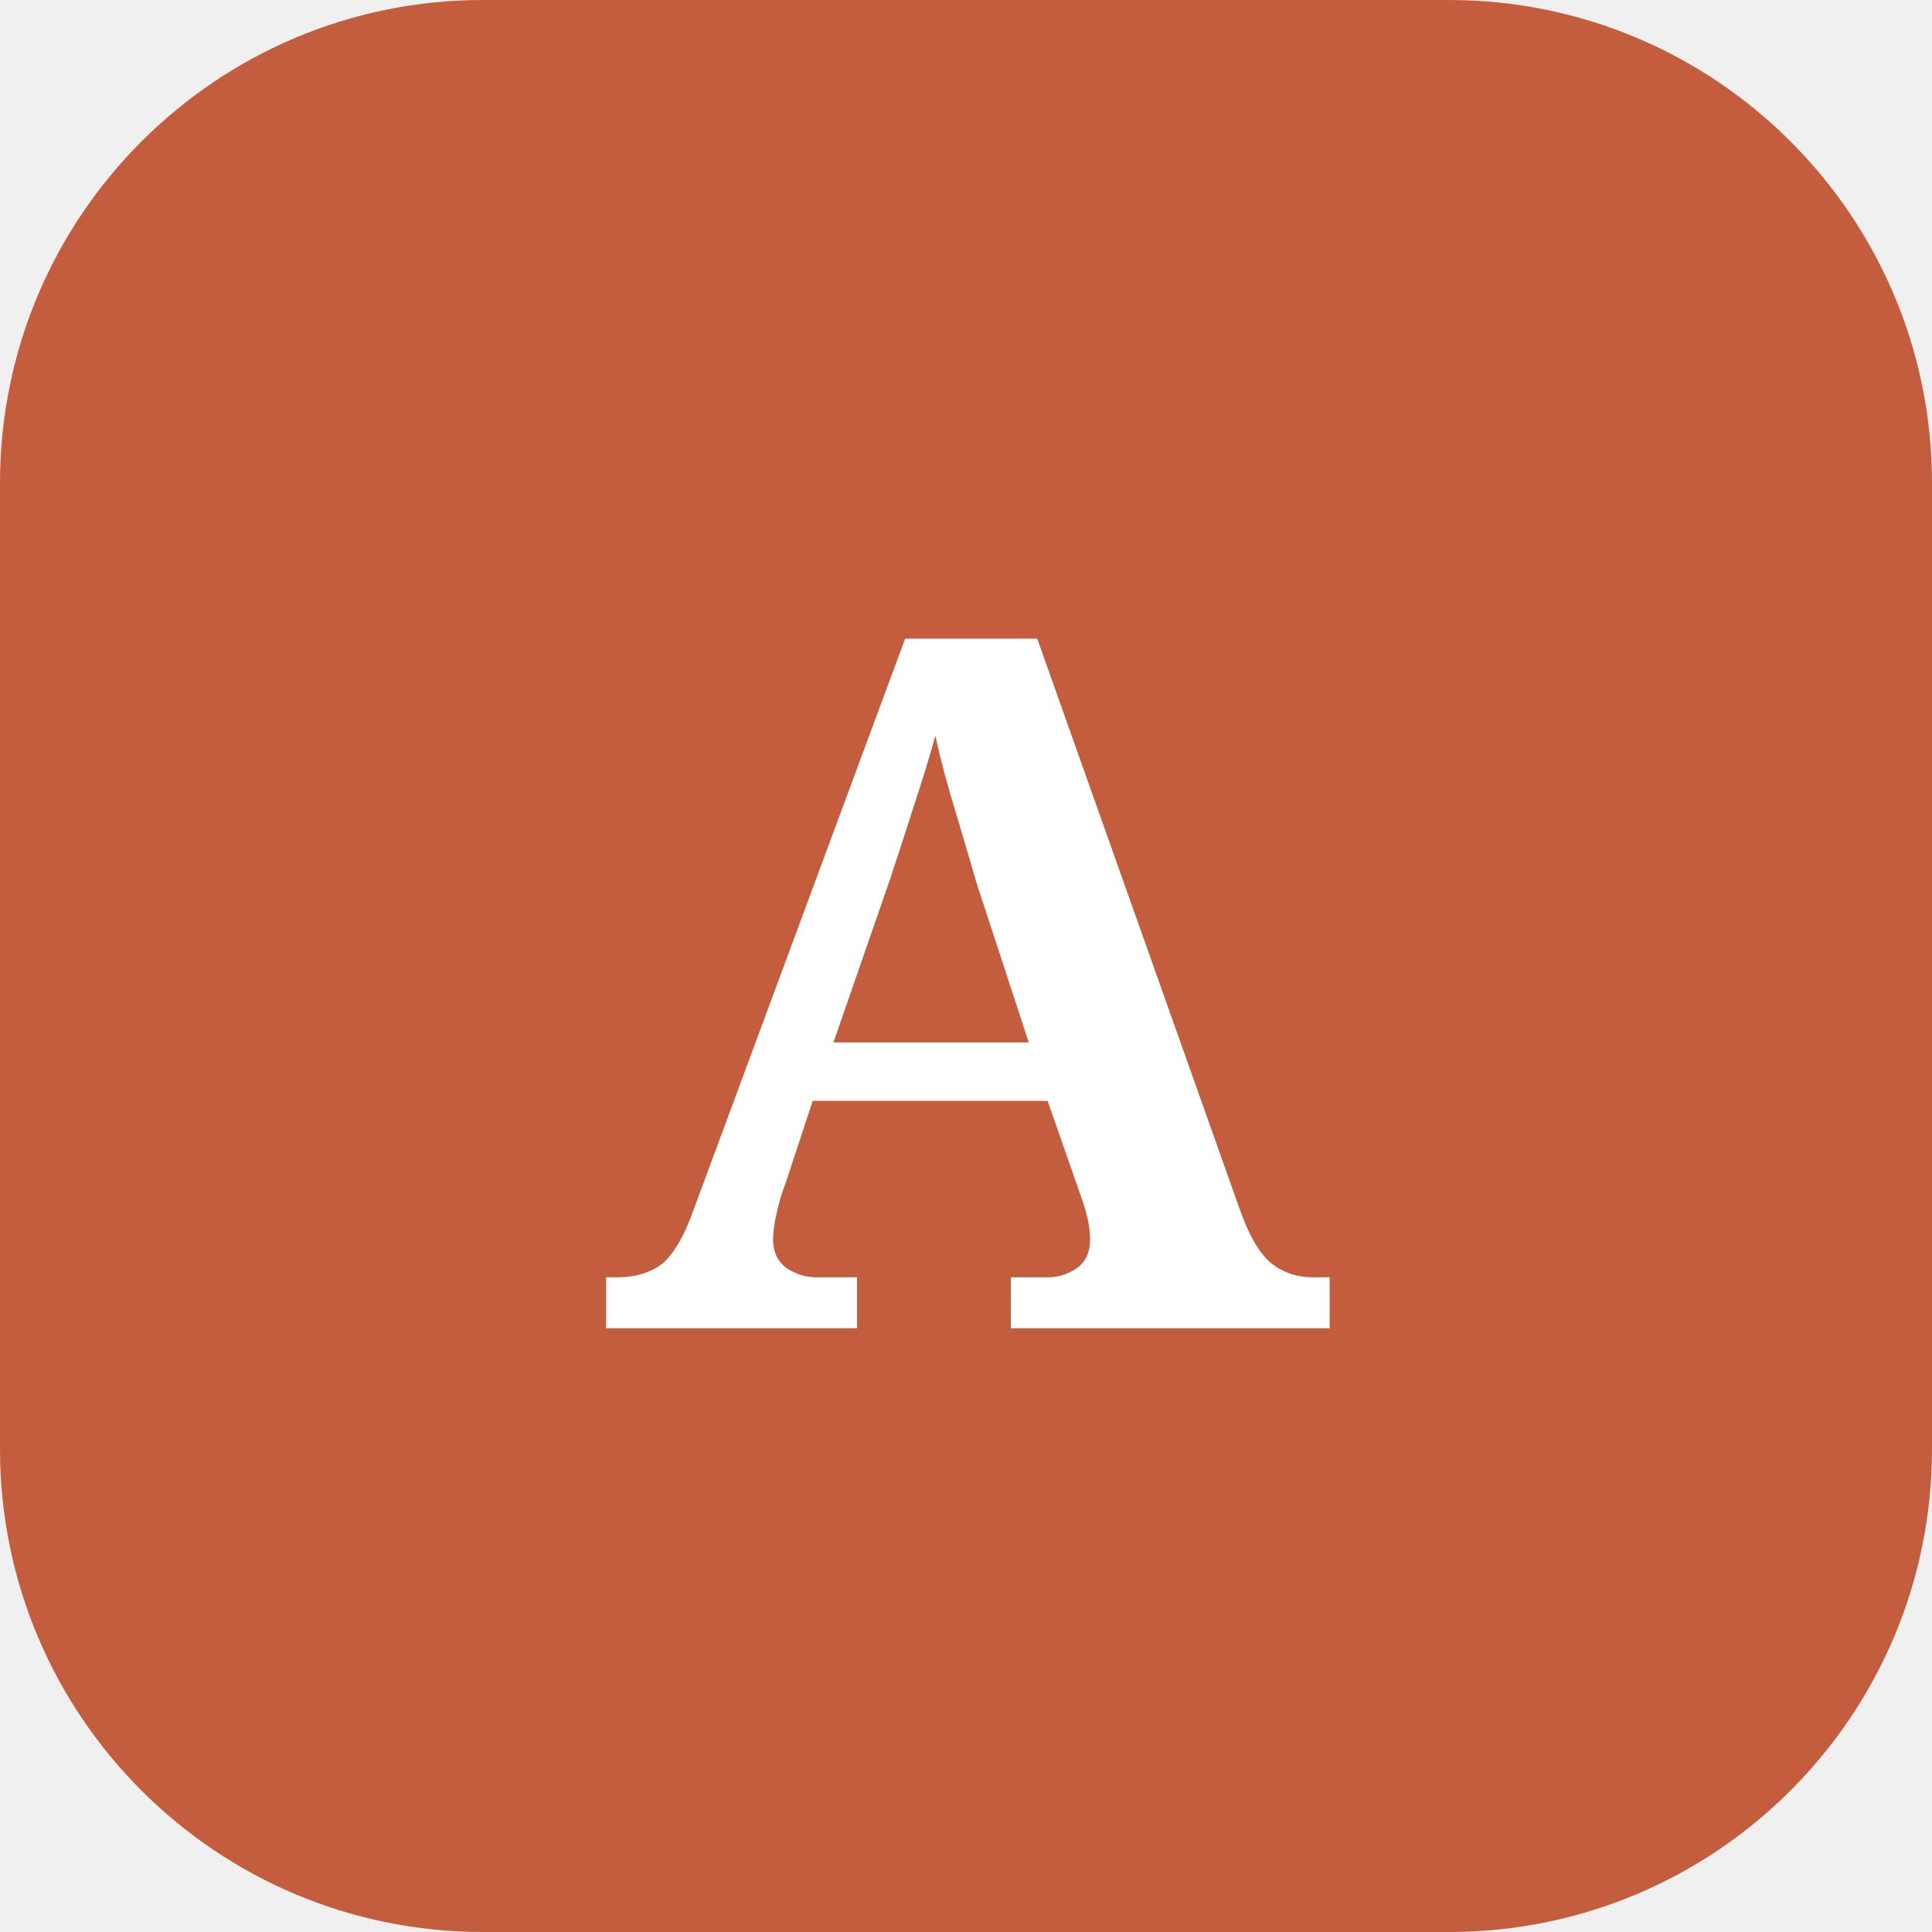
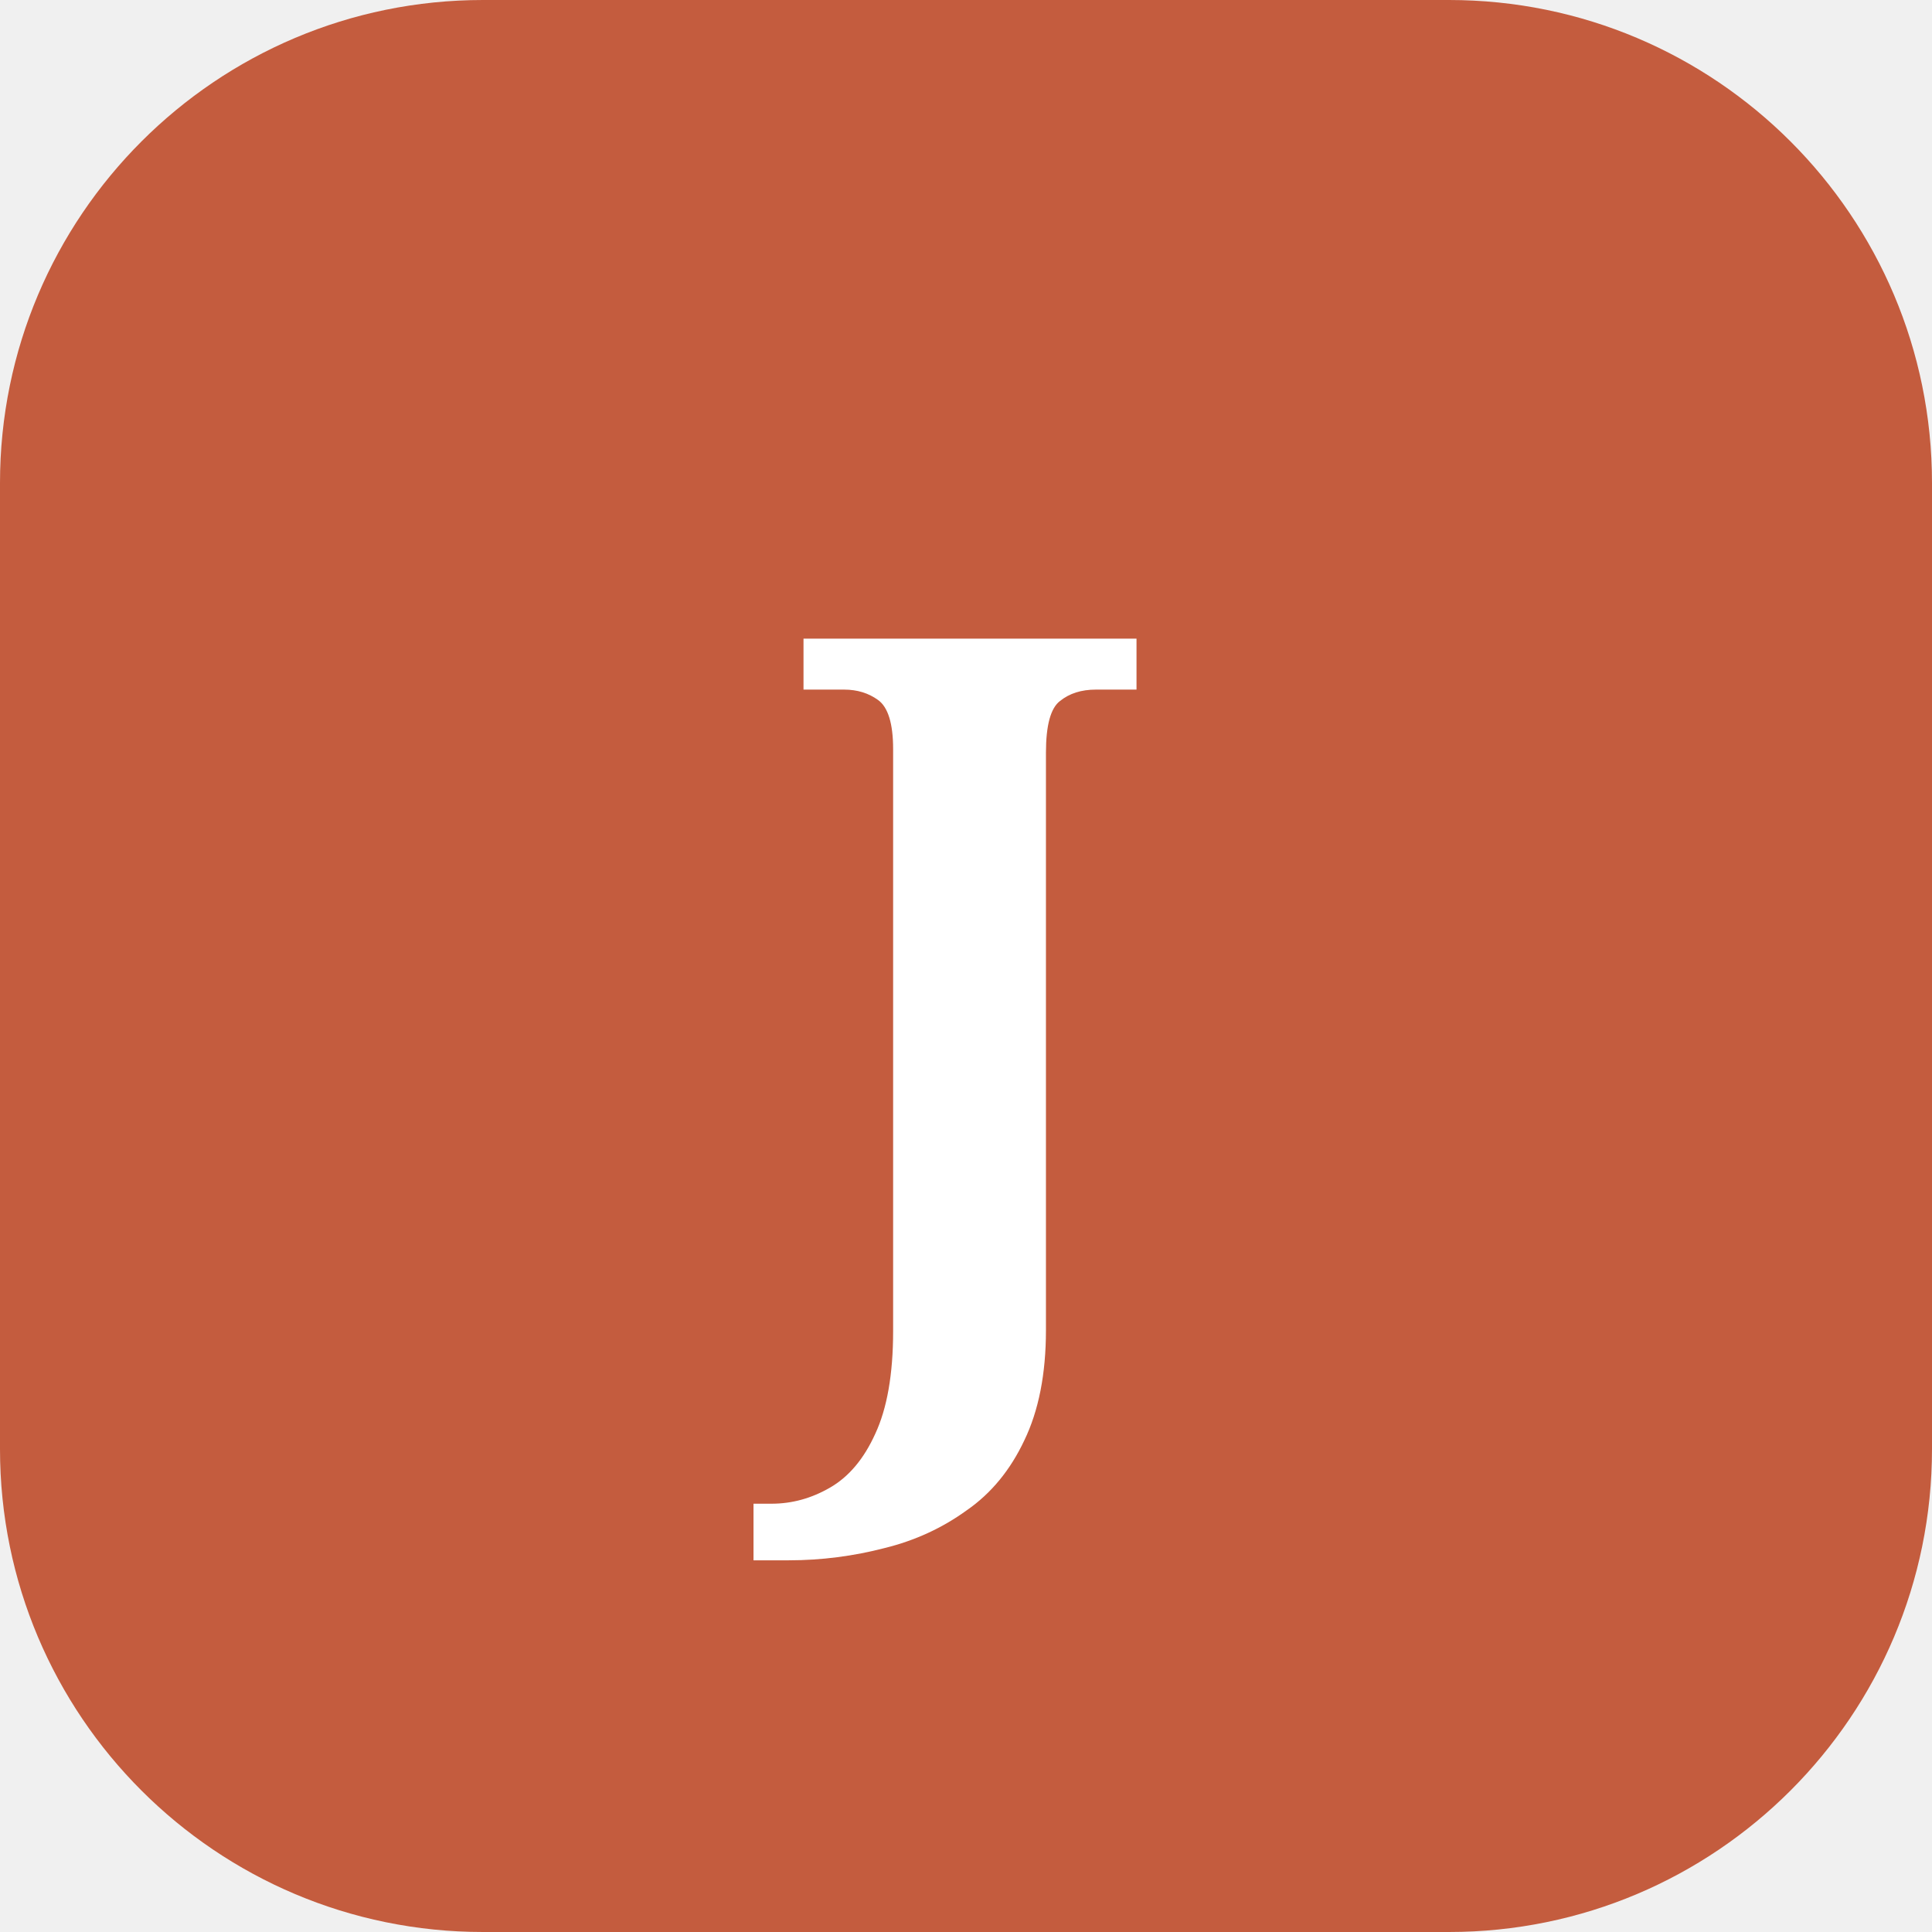
<svg xmlns="http://www.w3.org/2000/svg" viewBox="0 0 32 32" fill="none">
  <rect width="32" height="32" rx="8" fill="#c45c3e" />
-   <text x="16" y="22" text-anchor="middle" fill="white" font-family="Georgia, serif" font-size="16" font-weight="bold">A</text>
+   <text x="16" y="22" text-anchor="middle" fill="white" font-family="Georgia, serif" font-size="16" font-weight="bold">J</text>
</svg>
